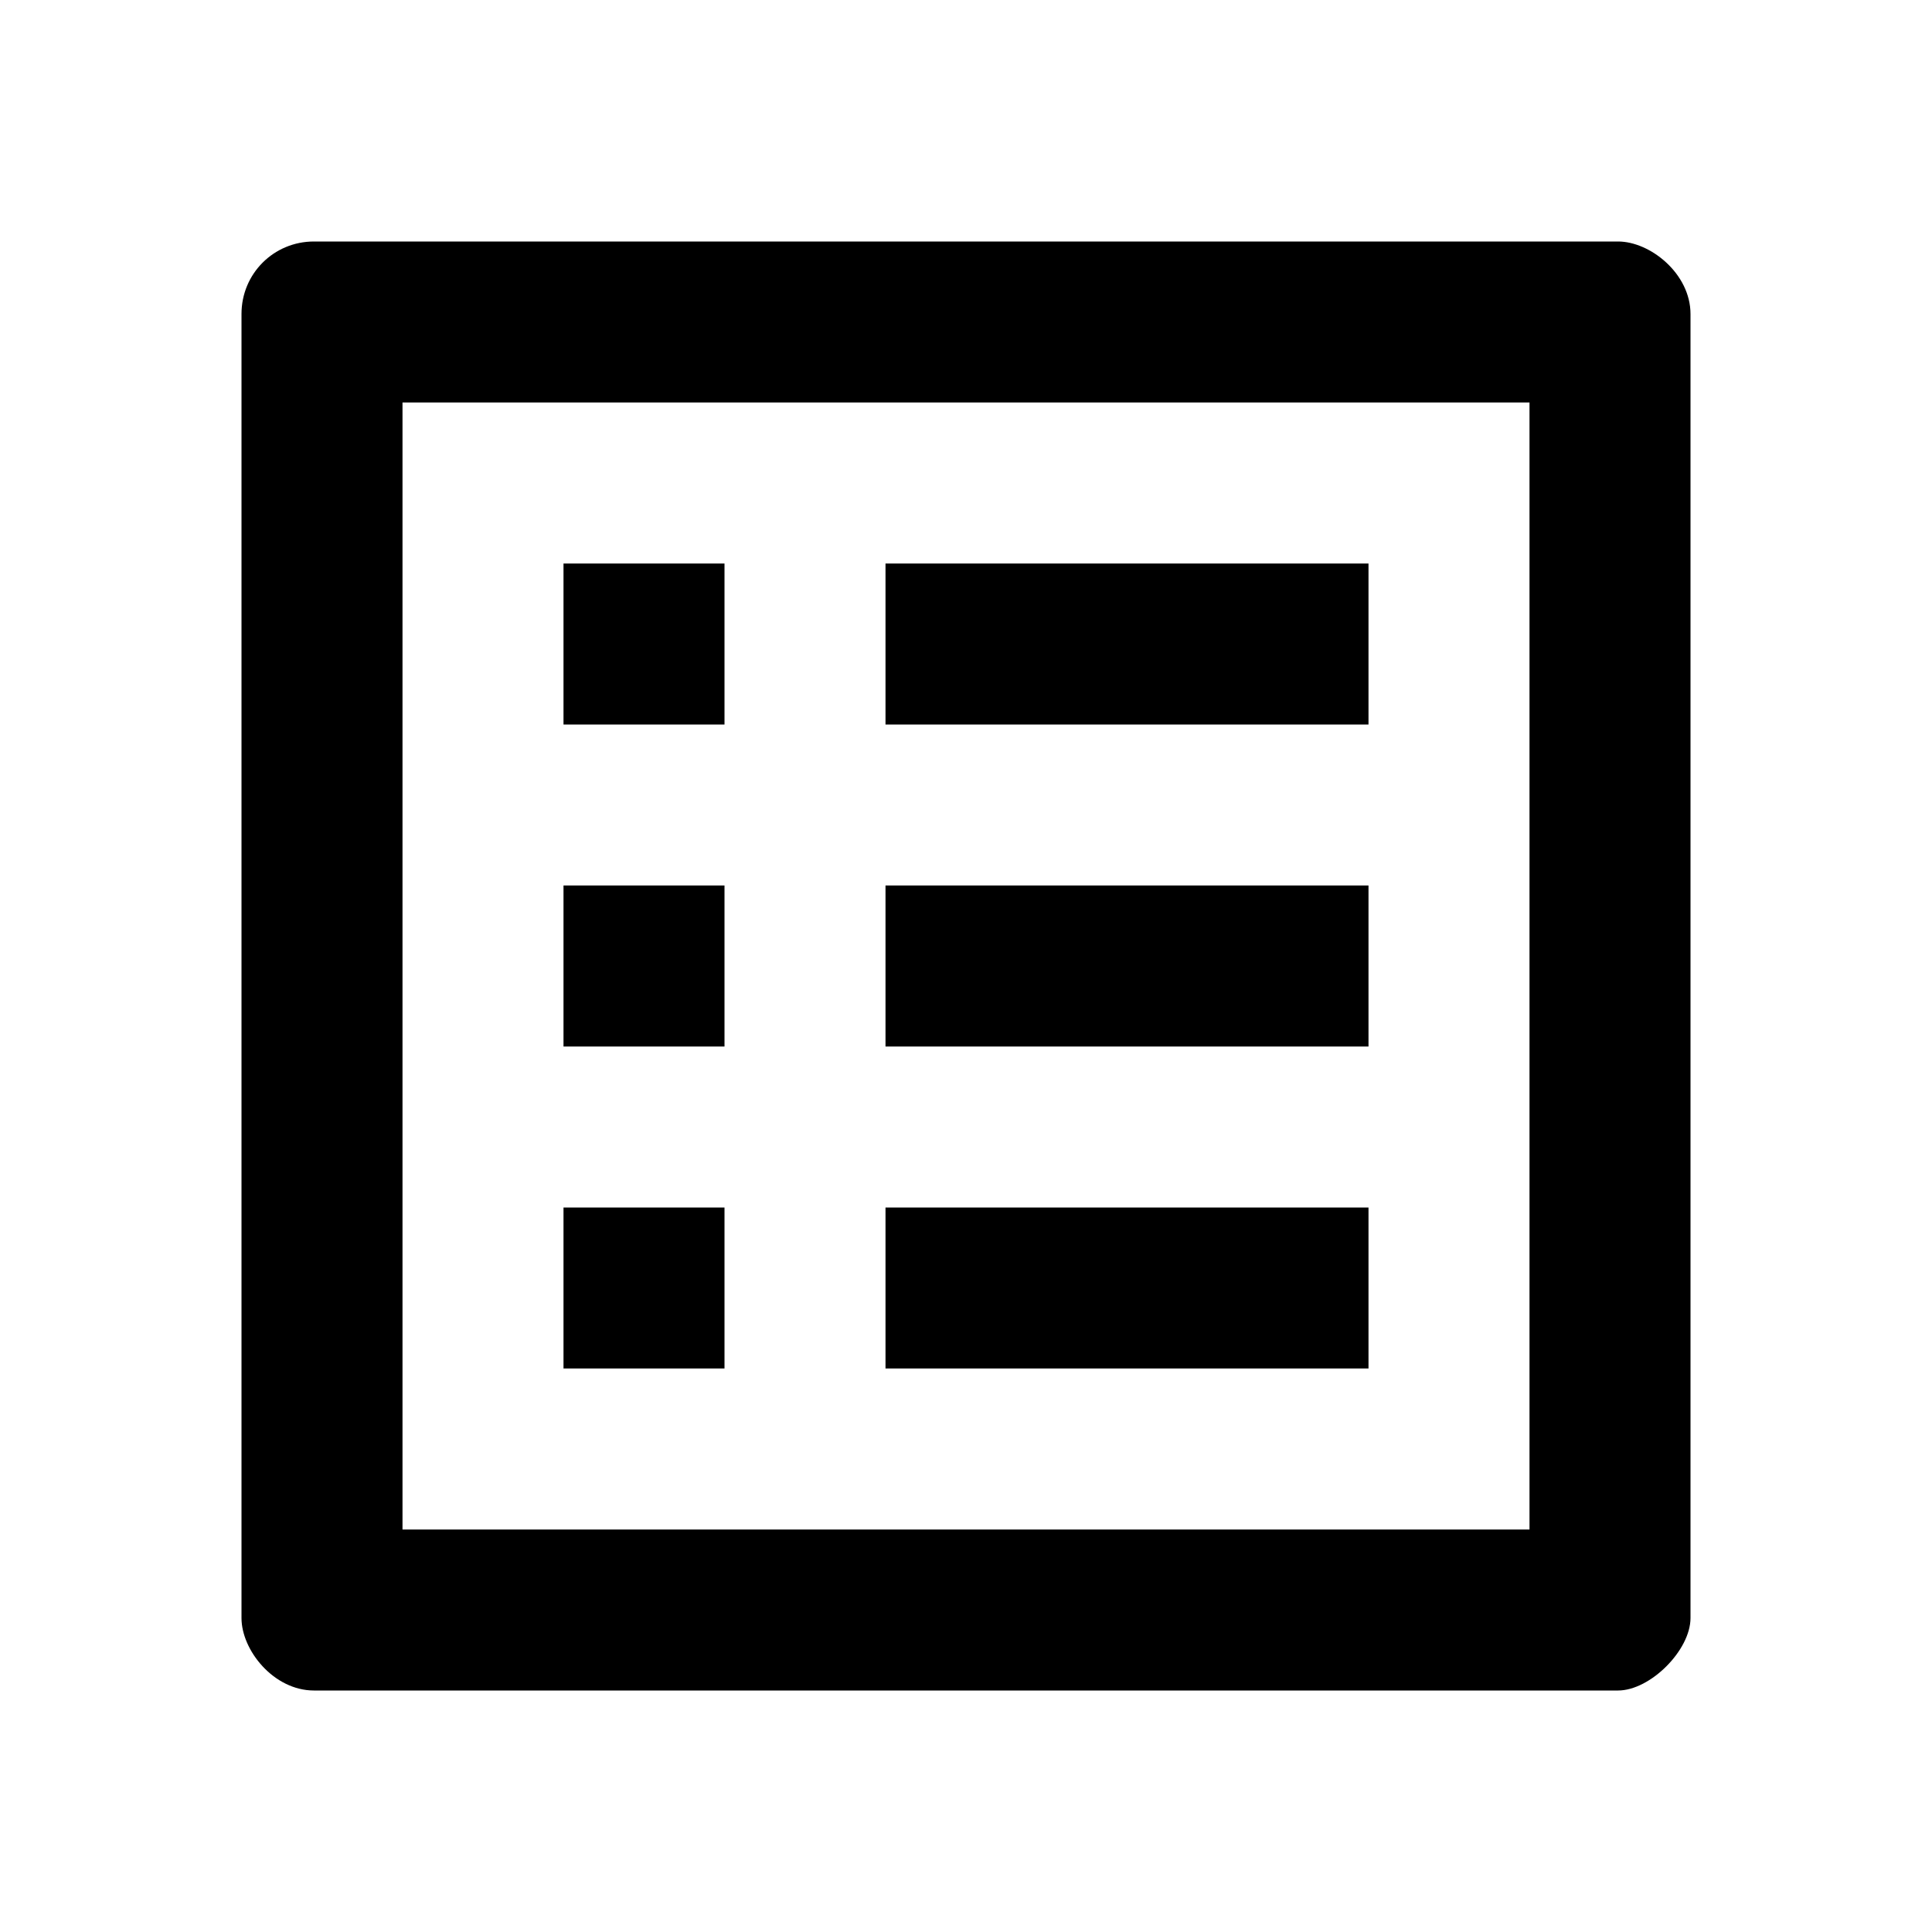
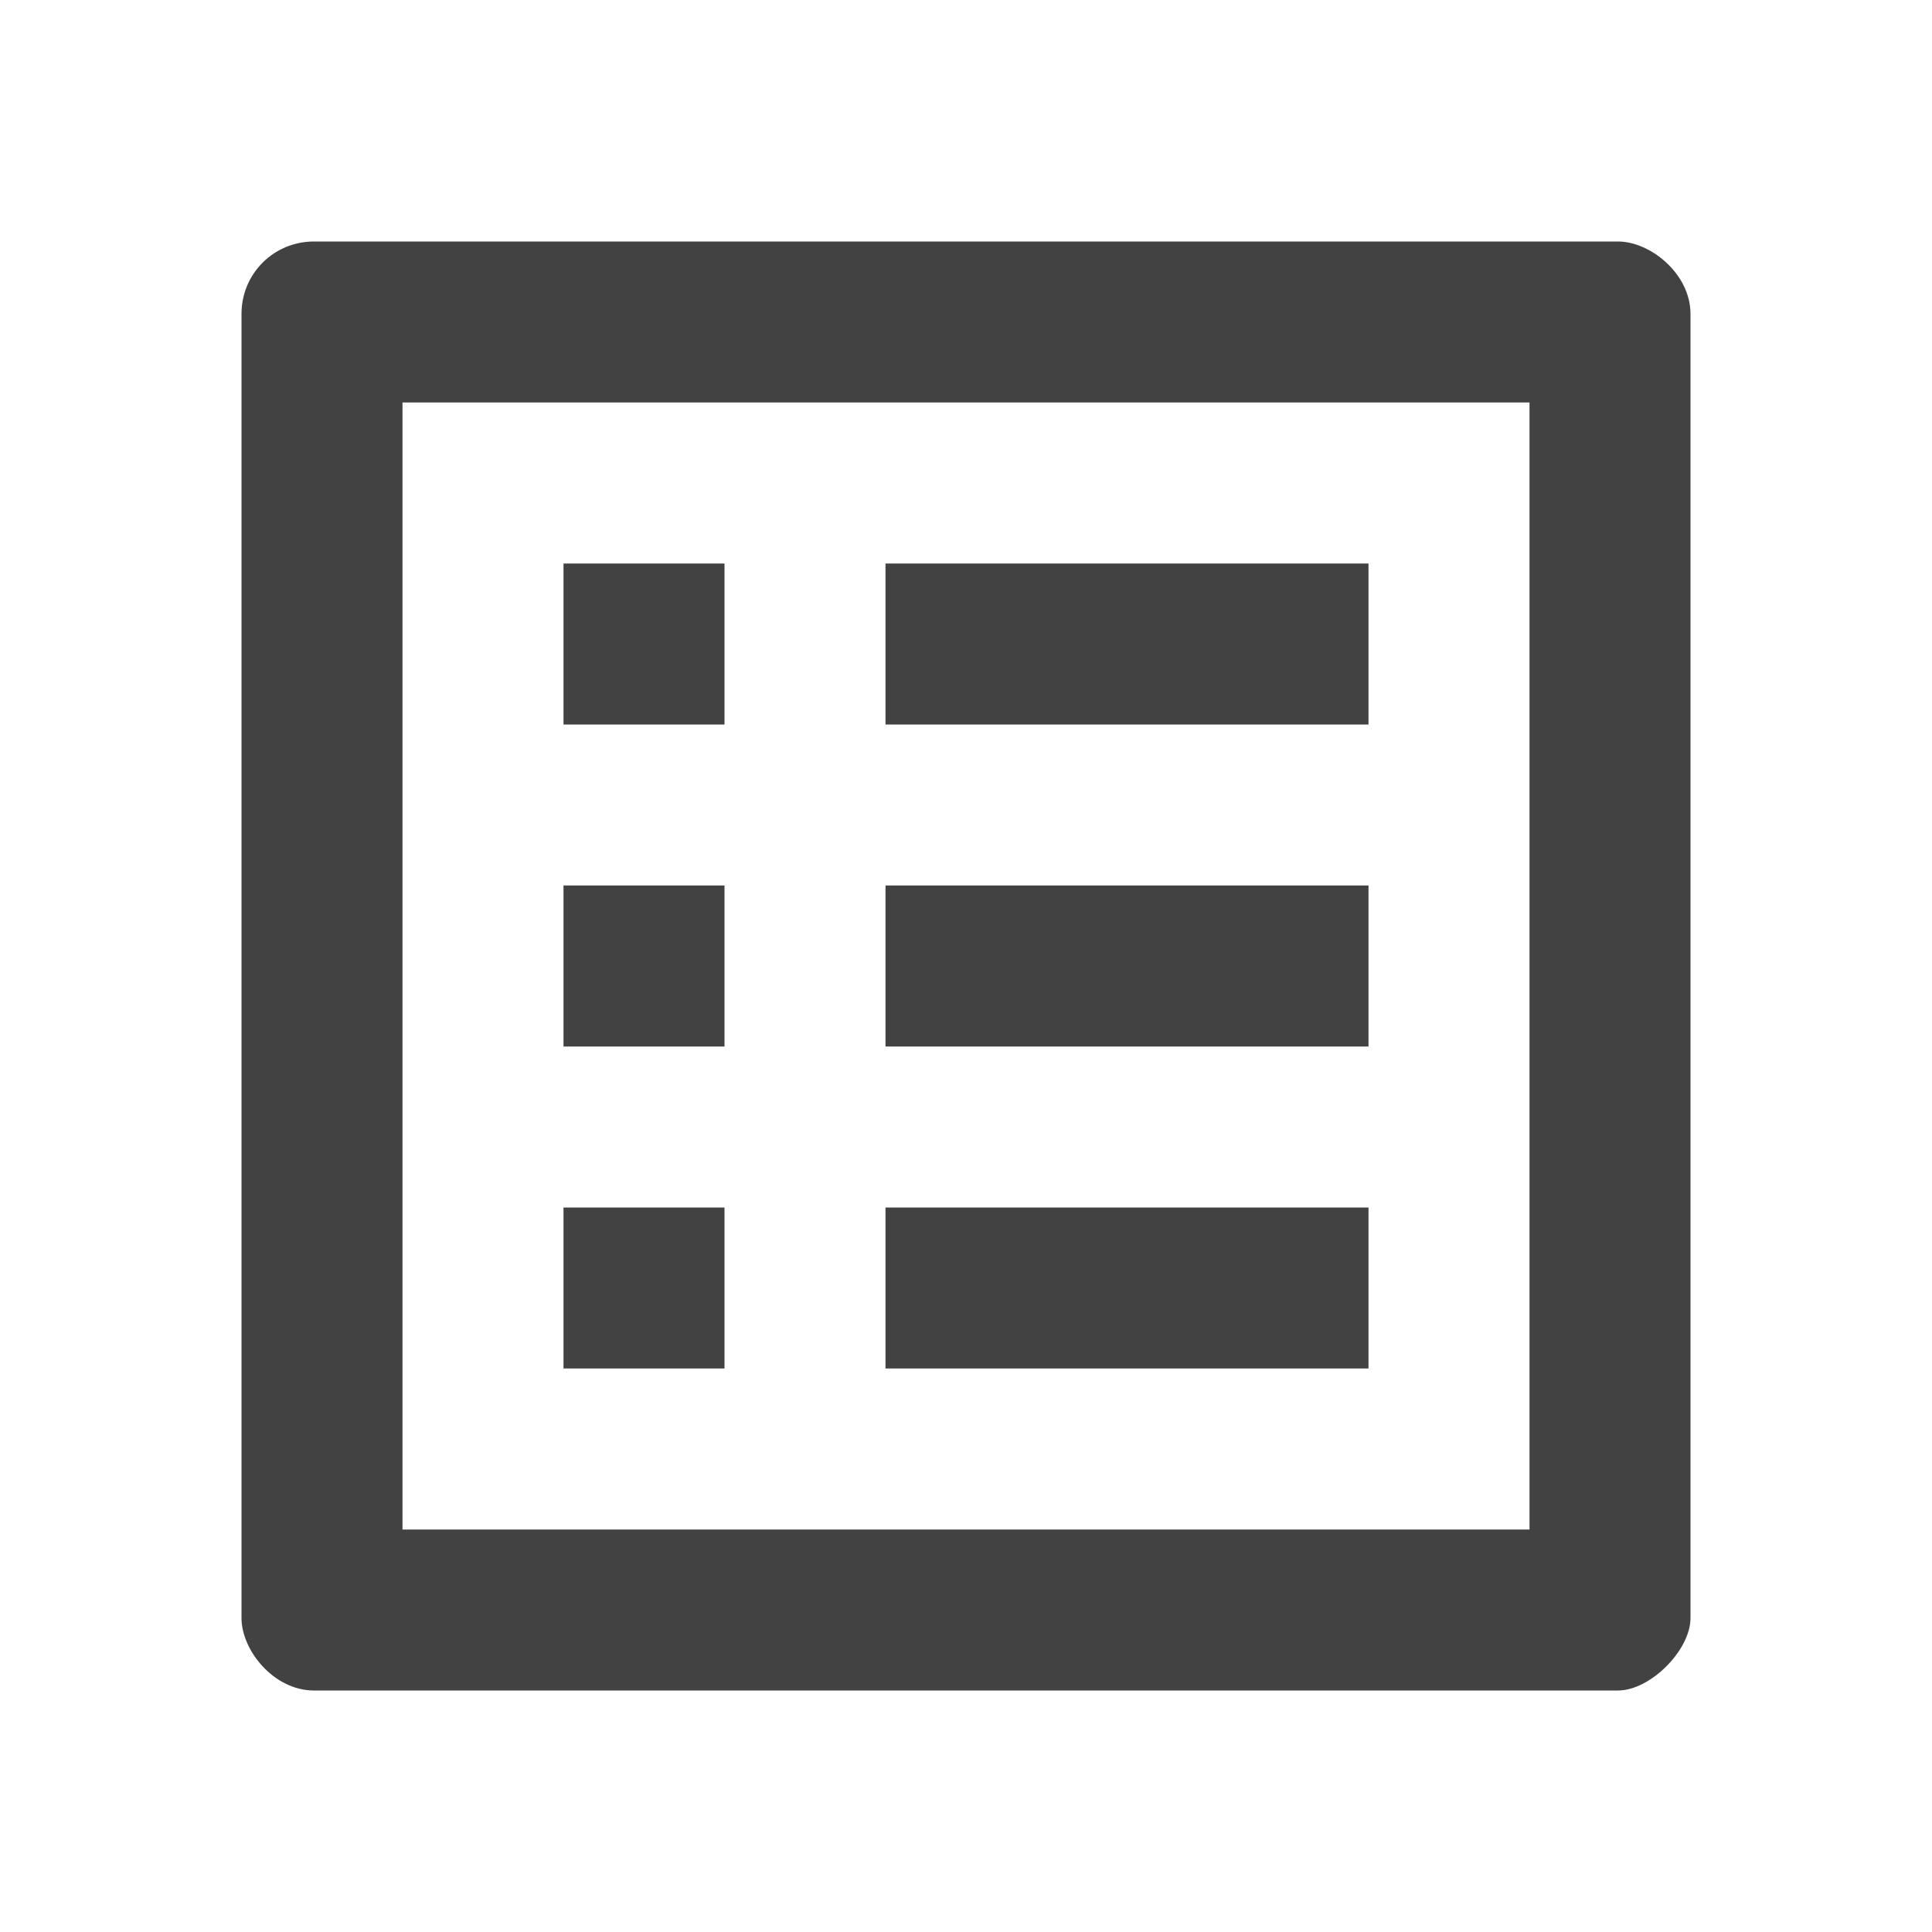
<svg xmlns="http://www.w3.org/2000/svg" width="24" height="24" viewBox="0 0 24 24">
-   <path d="M19 5v14H5V5h14m1.1-2H3.9c-.5 0-.9.4-.9.9v16.2c0 .4.4.9.9.9h16.2c.4 0 .9-.5.9-.9V3.9c0-.5-.5-.9-.9-.9zM11 7h6v2h-6V7zm0 4h6v2h-6v-2zm0 4h6v2h-6zM7 7h2v2H7zm0 4h2v2H7zm0 4h2v2H7z" />
+   <path d="M19 5v14H5V5h14m1.1-2H3.9c-.5 0-.9.4-.9.9v16.2c0 .4.4.9.9.9h16.2c.4 0 .9-.5.9-.9V3.9c0-.5-.5-.9-.9-.9zM11 7h6v2h-6V7zm0 4h6v2h-6v-2zm0 4h6v2h-6zM7 7h2v2H7zm0 4h2v2H7zm0 4h2v2H7z" fill="#424242" />
  <path fill="none" d="M0 0h24v24H0z" />
</svg>
